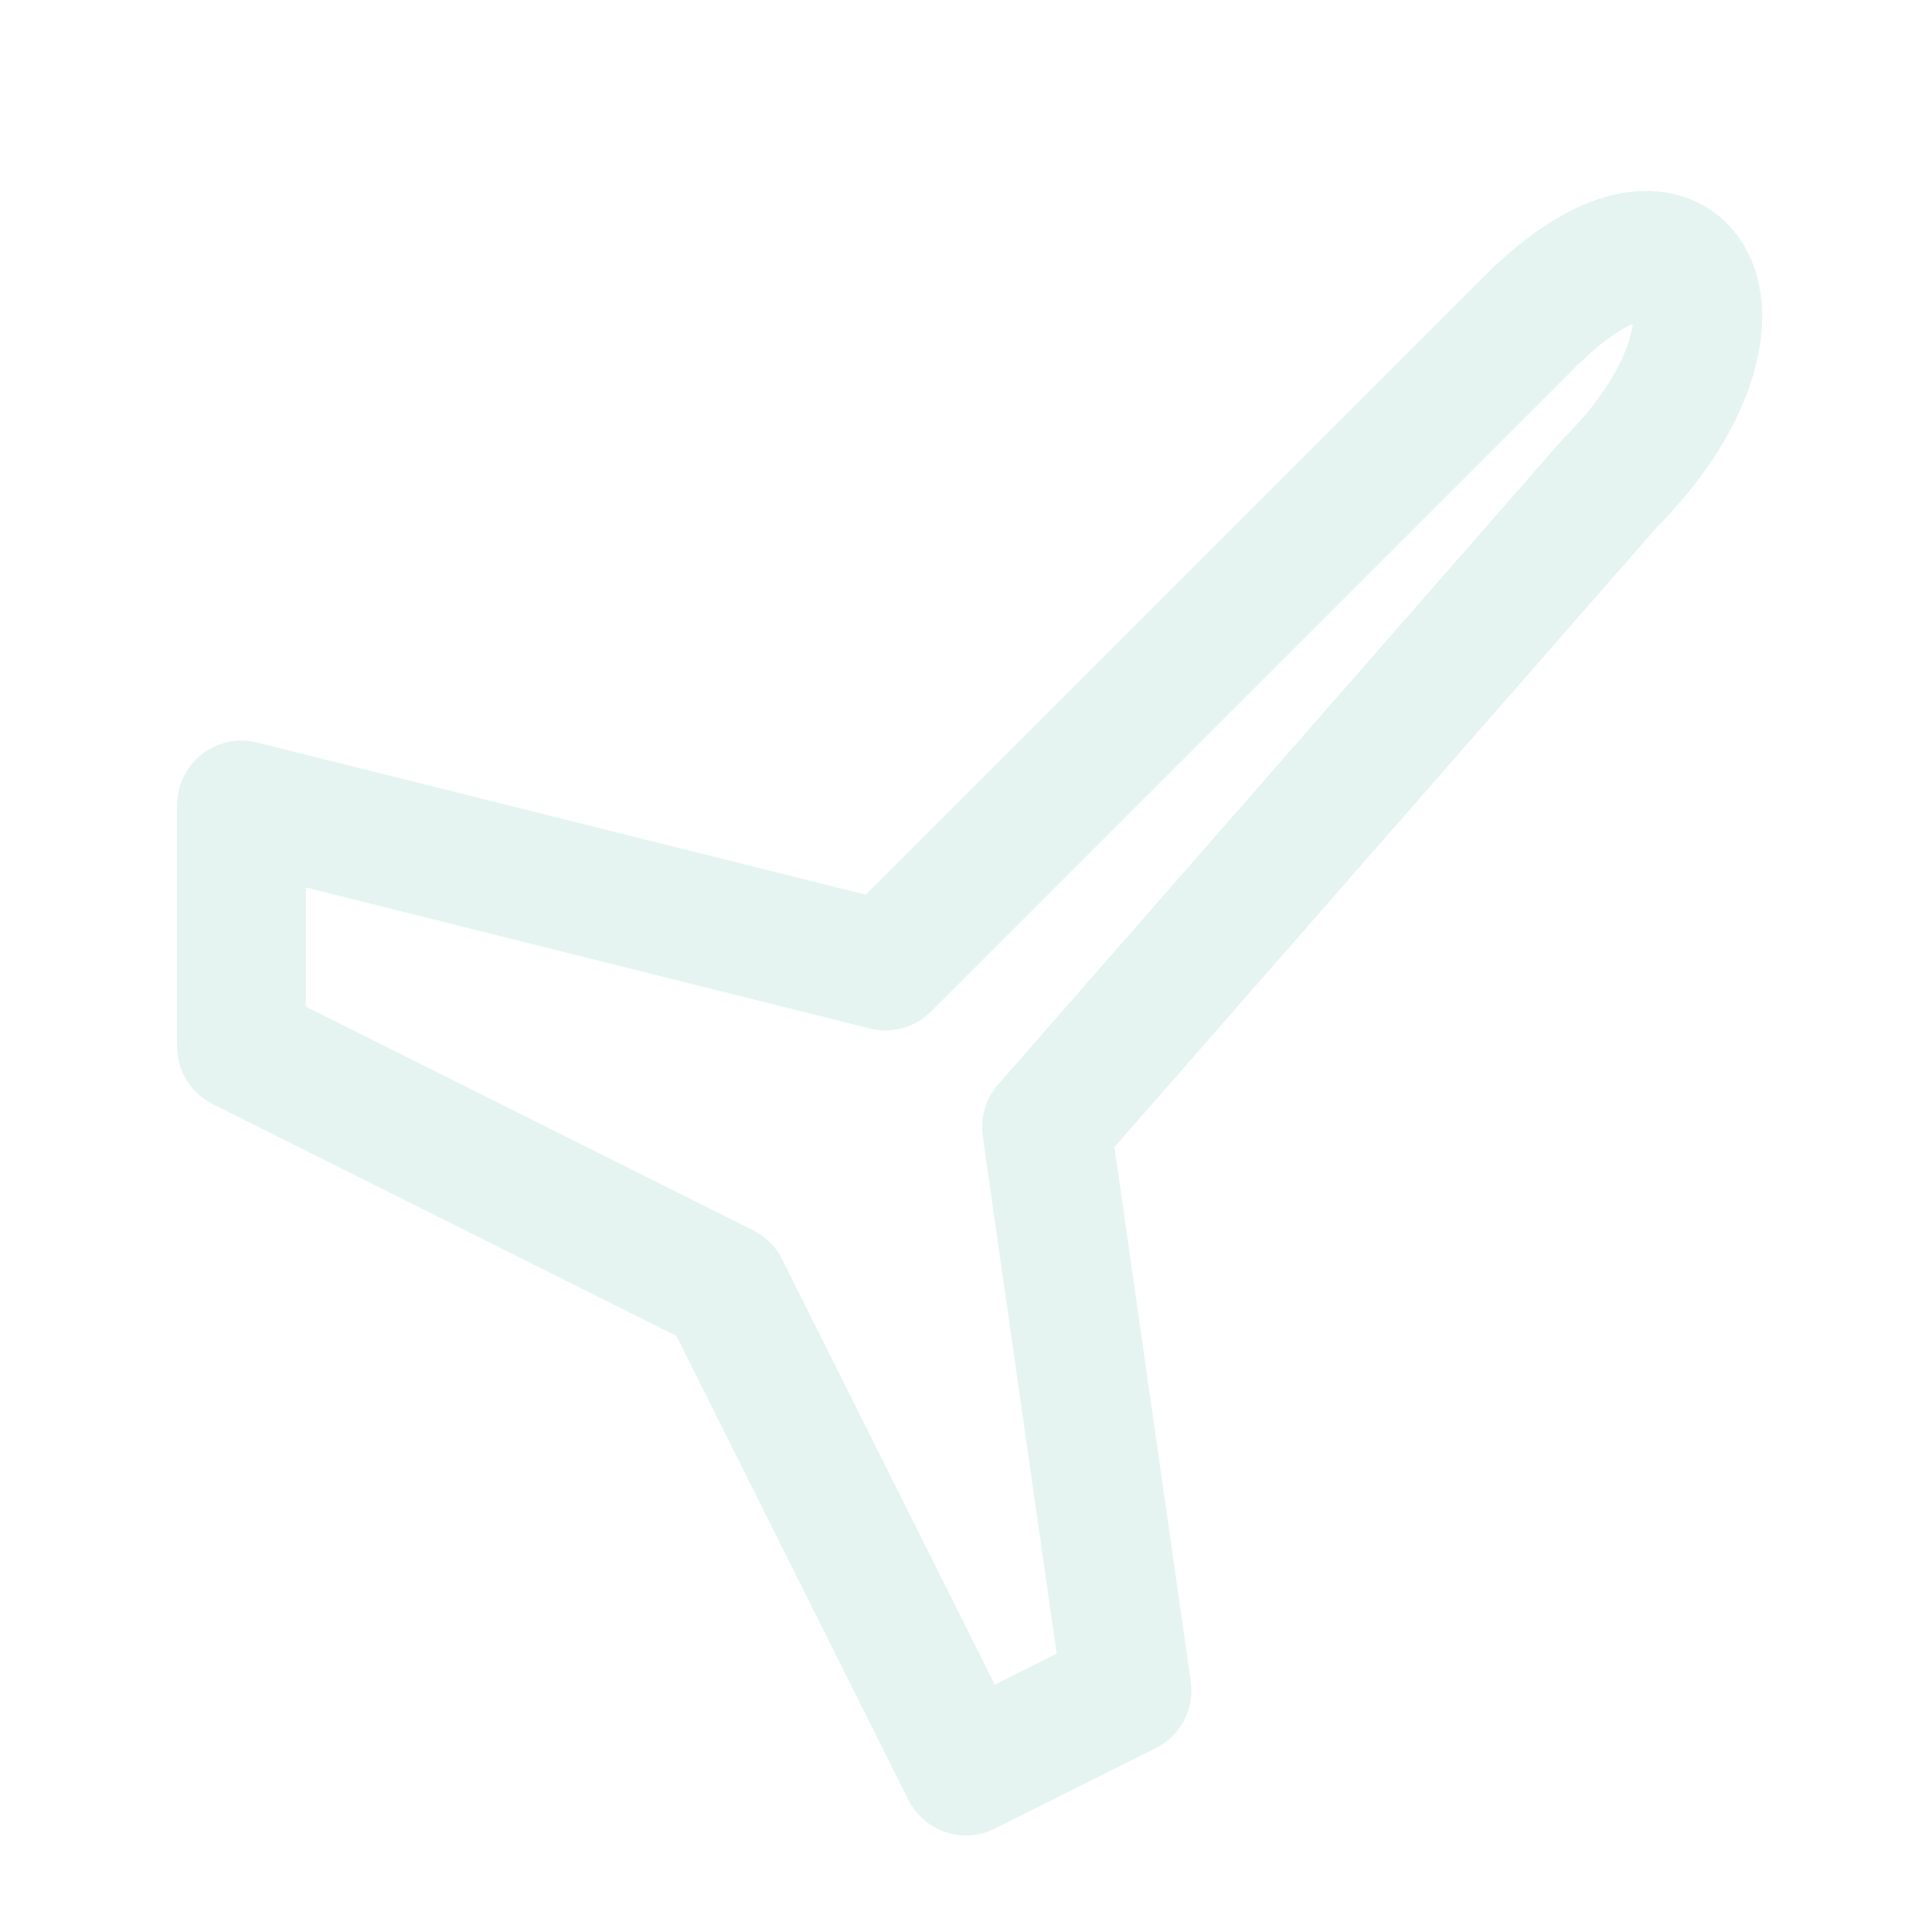
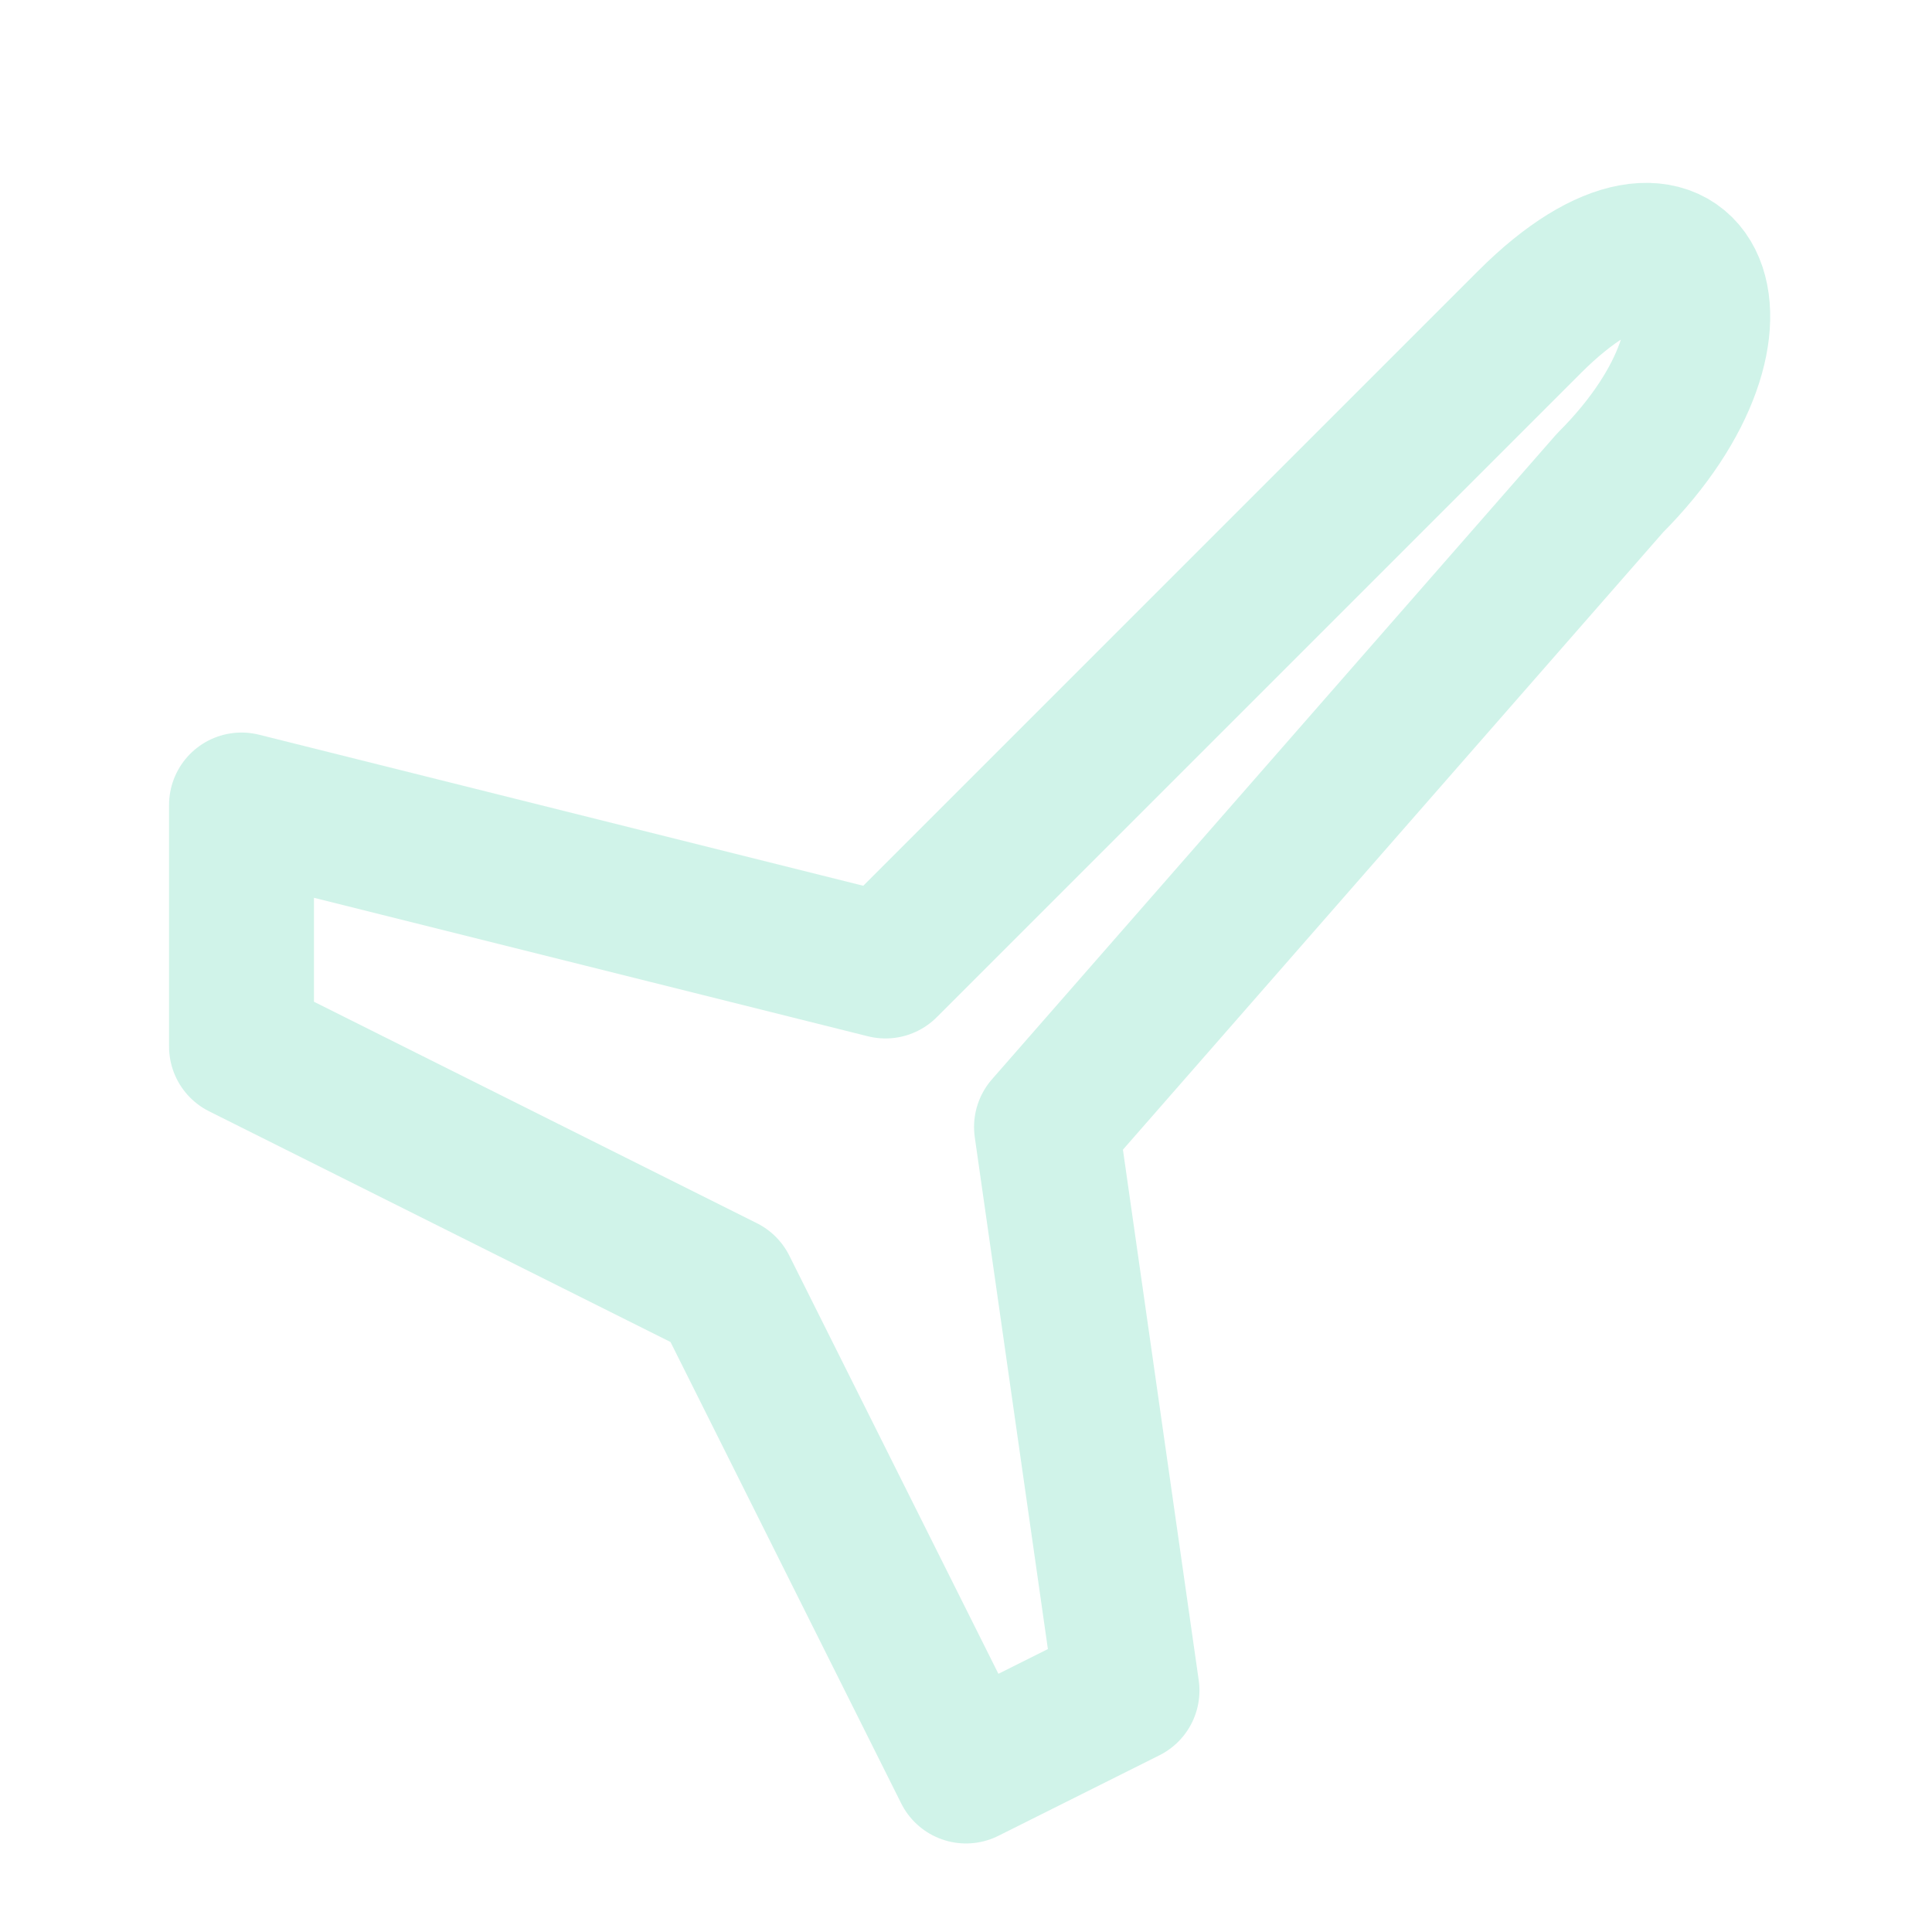
- <svg xmlns="http://www.w3.org/2000/svg" viewBox="0 0 24 24" fill="none" stroke="#e5f4f0" stroke-width="1.6" stroke-linecap="round" stroke-linejoin="round">
+ <svg xmlns="http://www.w3.org/2000/svg" viewBox="0 0 24 24" fill="none" stroke="#d0f3e9" stroke-width="1.8" stroke-linecap="round" stroke-linejoin="round">
  <path d="m3 10 8 2 8-8c2-2 3 0 1 2l-7 8 1 7-2 1-3-6-6-3Z" />
</svg>
